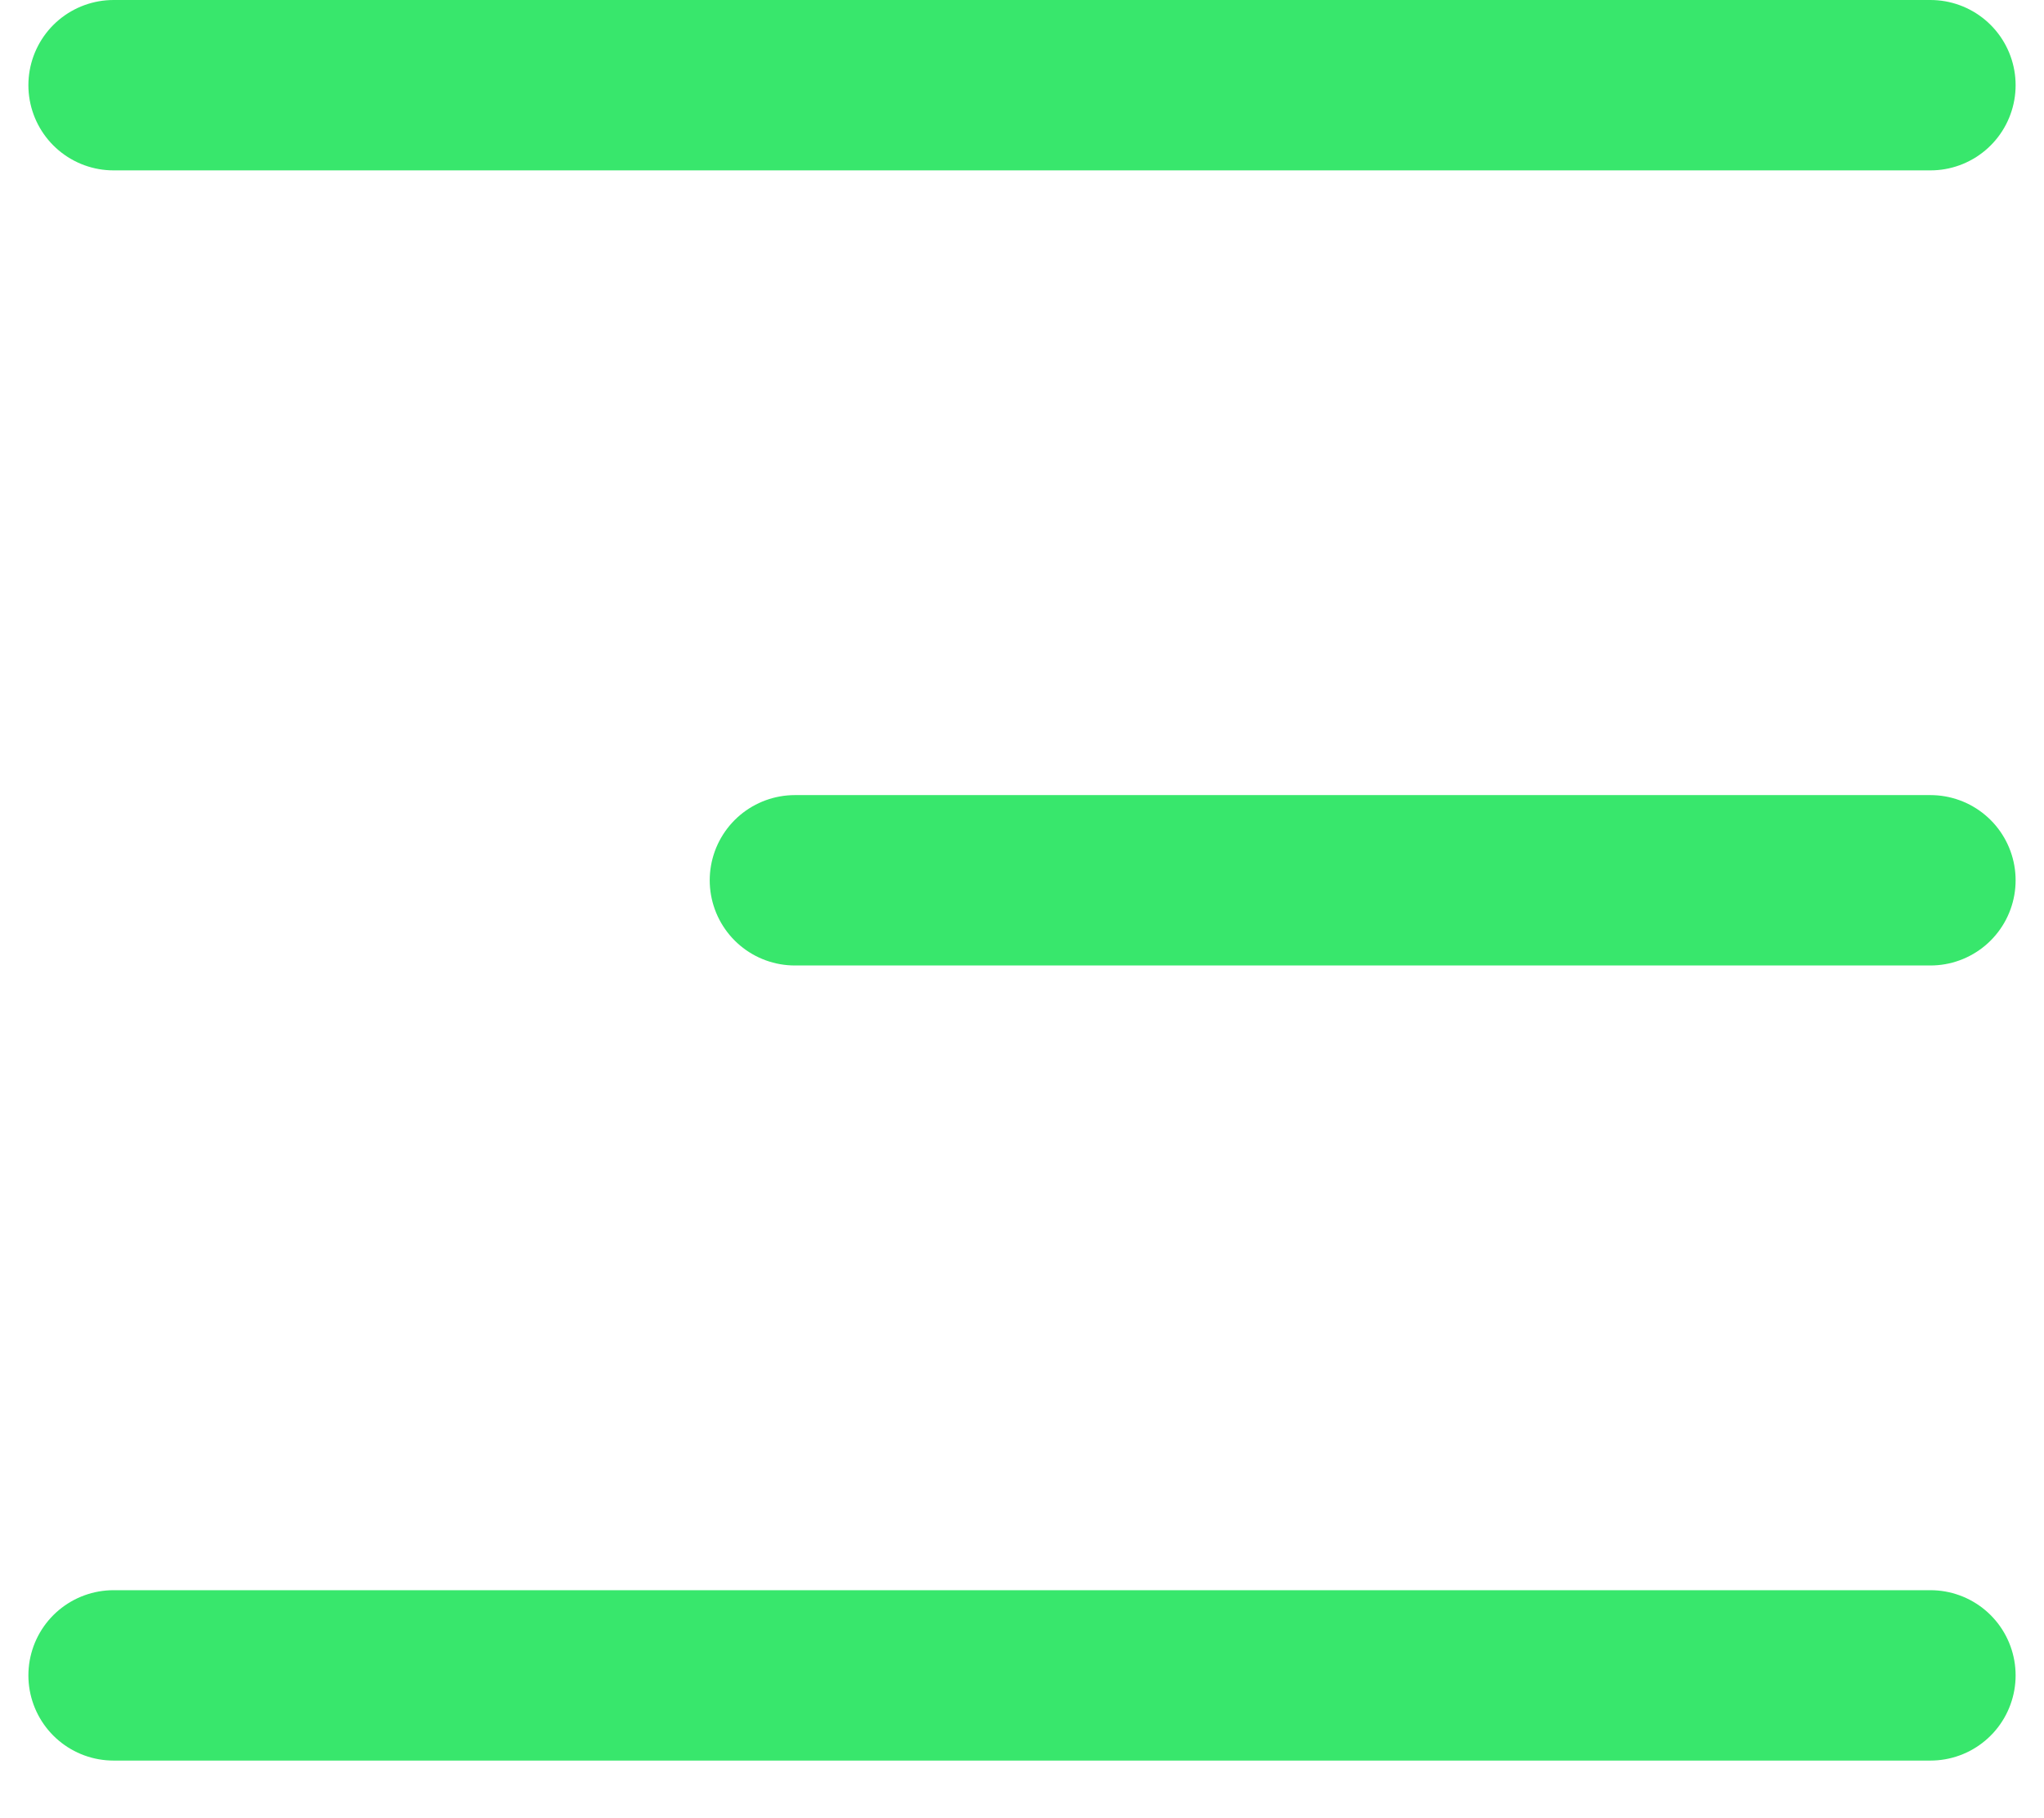
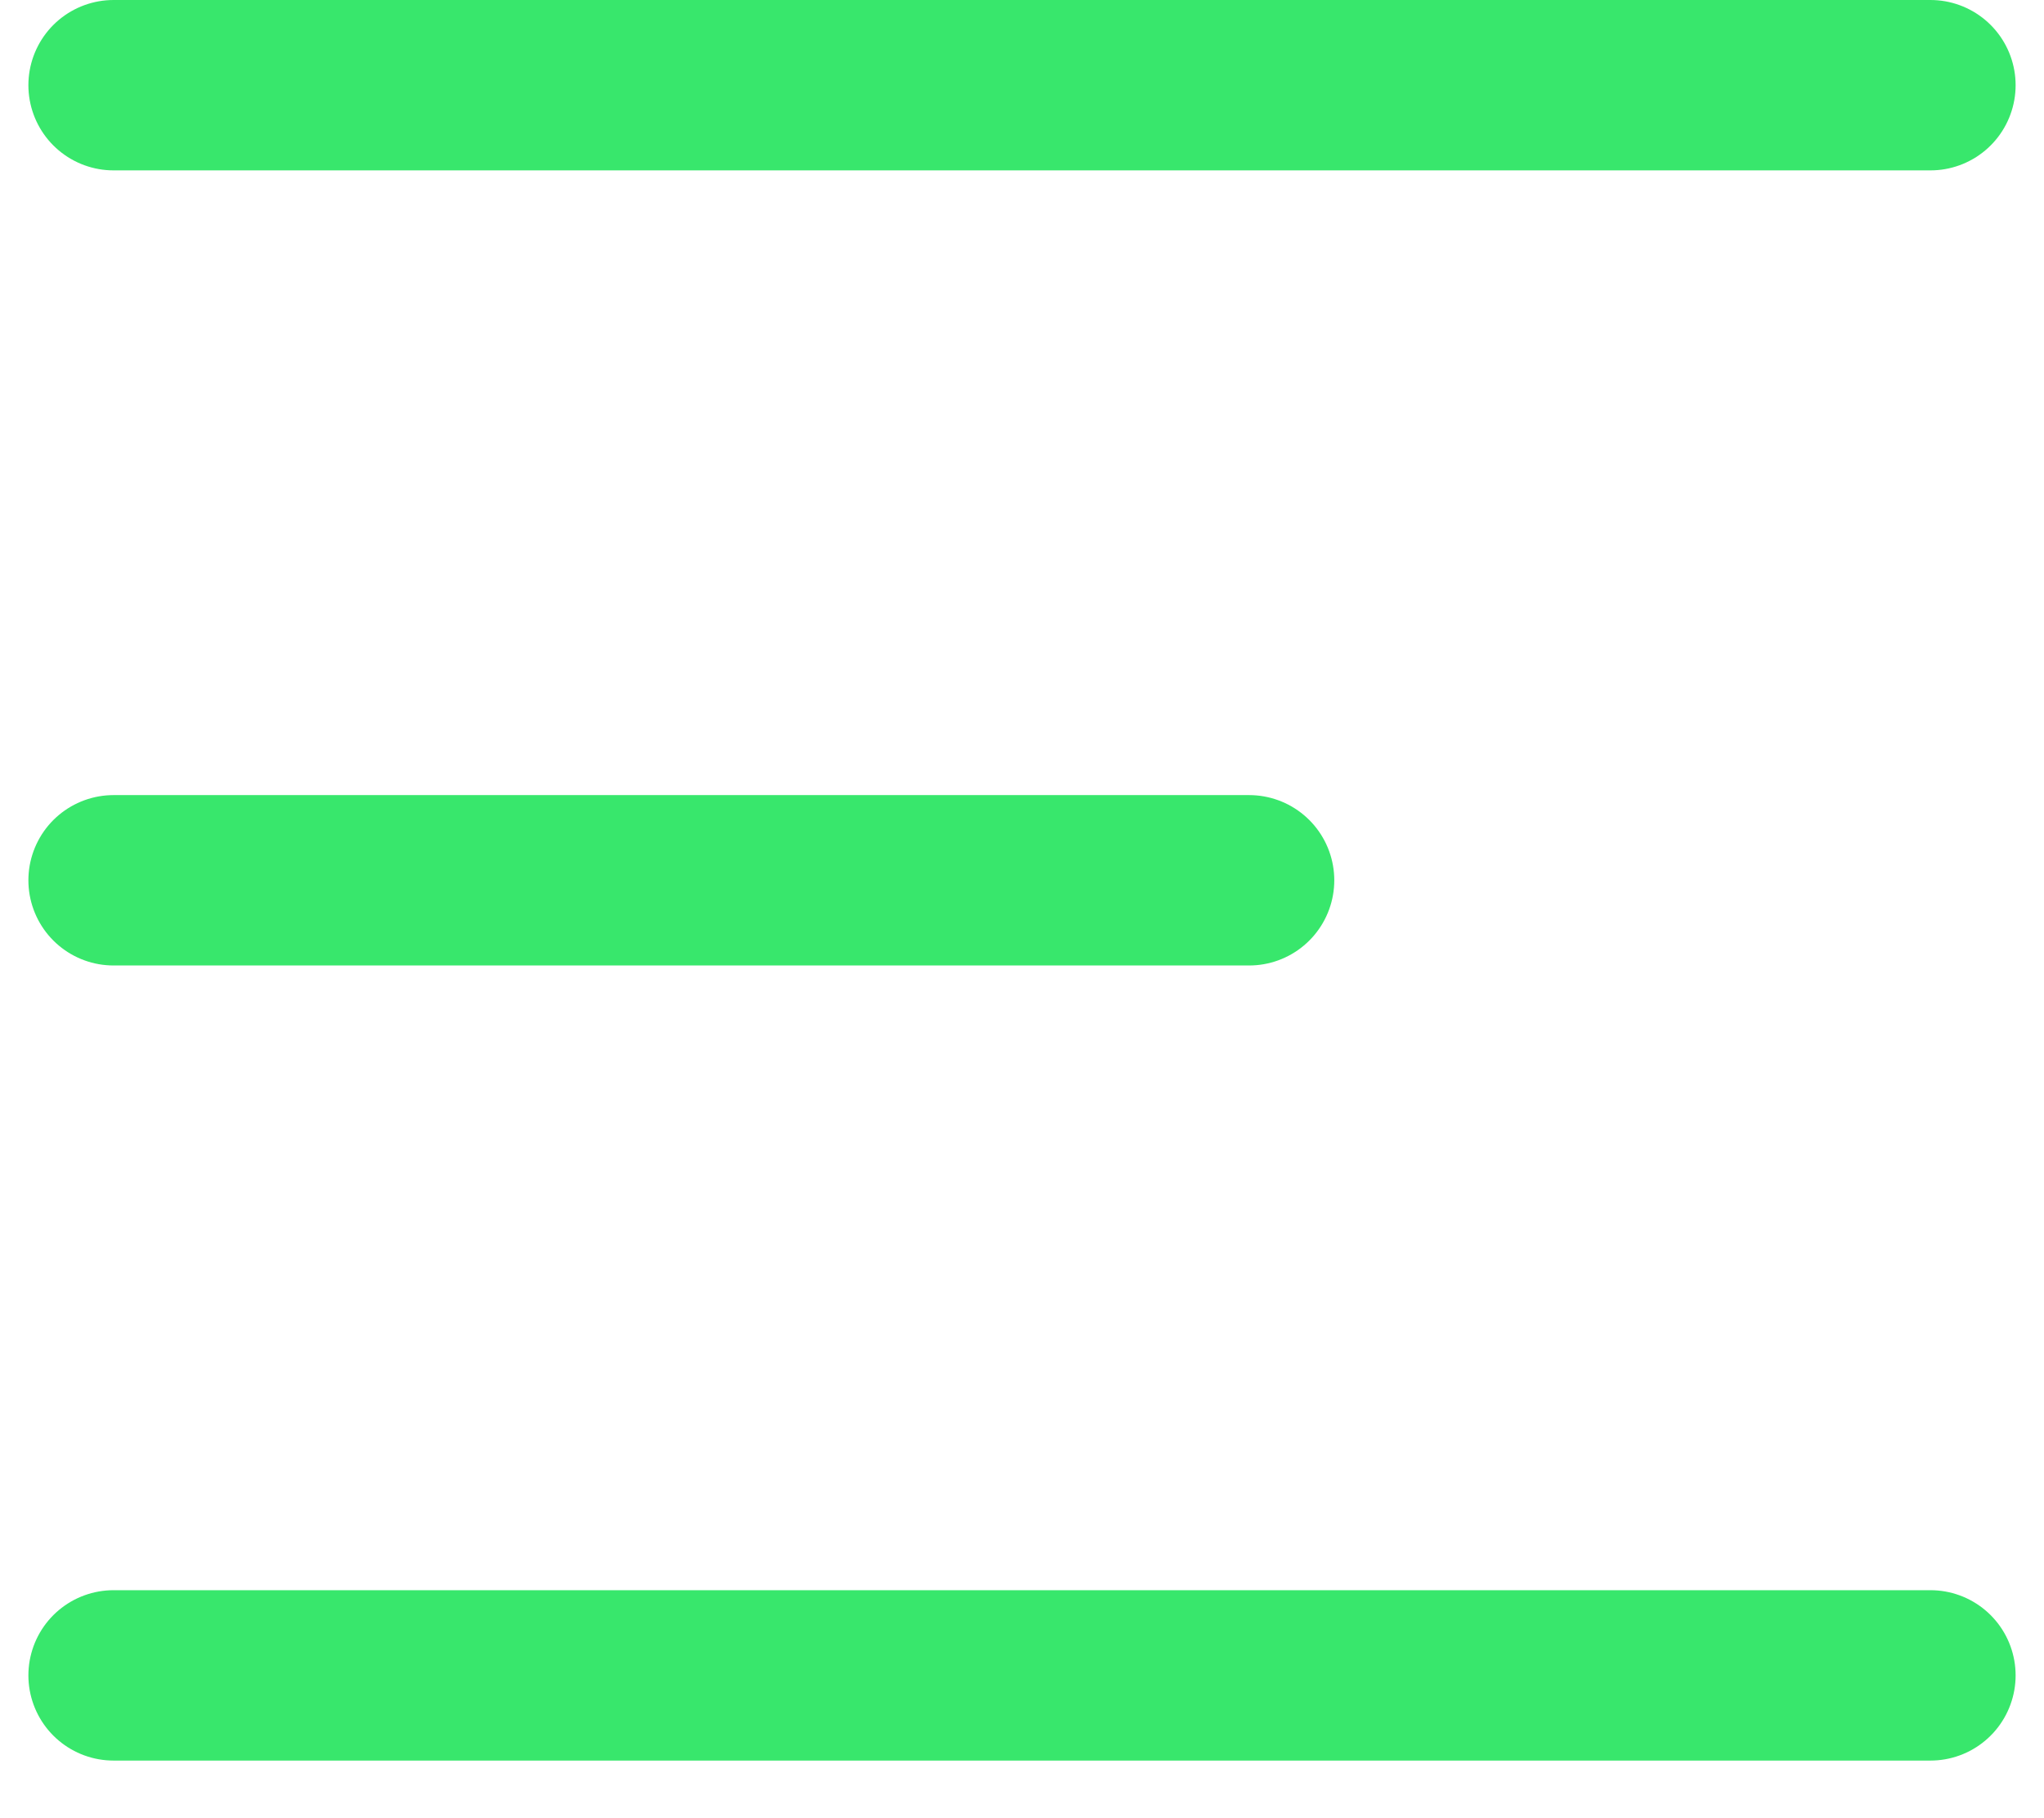
<svg xmlns="http://www.w3.org/2000/svg" width="18" height="16" viewBox="0 0 18 16" fill="none">
-   <path d="M17 7.75L7 7.75" stroke="#38E76C" stroke-width="1.5" stroke-linecap="round" stroke-linejoin="round" />
-   <path d="M17 0.75L1 0.75" stroke="#38E76C" stroke-width="1.5" stroke-linecap="round" stroke-linejoin="round" />
-   <path d="M17 14.75L1 14.75" stroke="#38E76C" stroke-width="1.5" stroke-linecap="round" stroke-linejoin="round" />
+   <path d="M1 7.75L11 7.75" stroke="#38E76C" stroke-width="1.5" stroke-linecap="round" stroke-linejoin="round" />
+   <path d="M1 14.75L17 14.75" stroke="#38E76C" stroke-width="1.5" stroke-linecap="round" stroke-linejoin="round" />
+   <path d="M1 0.75L17 0.75" stroke="#38E76C" stroke-width="1.5" stroke-linecap="round" stroke-linejoin="round" />
</svg>
